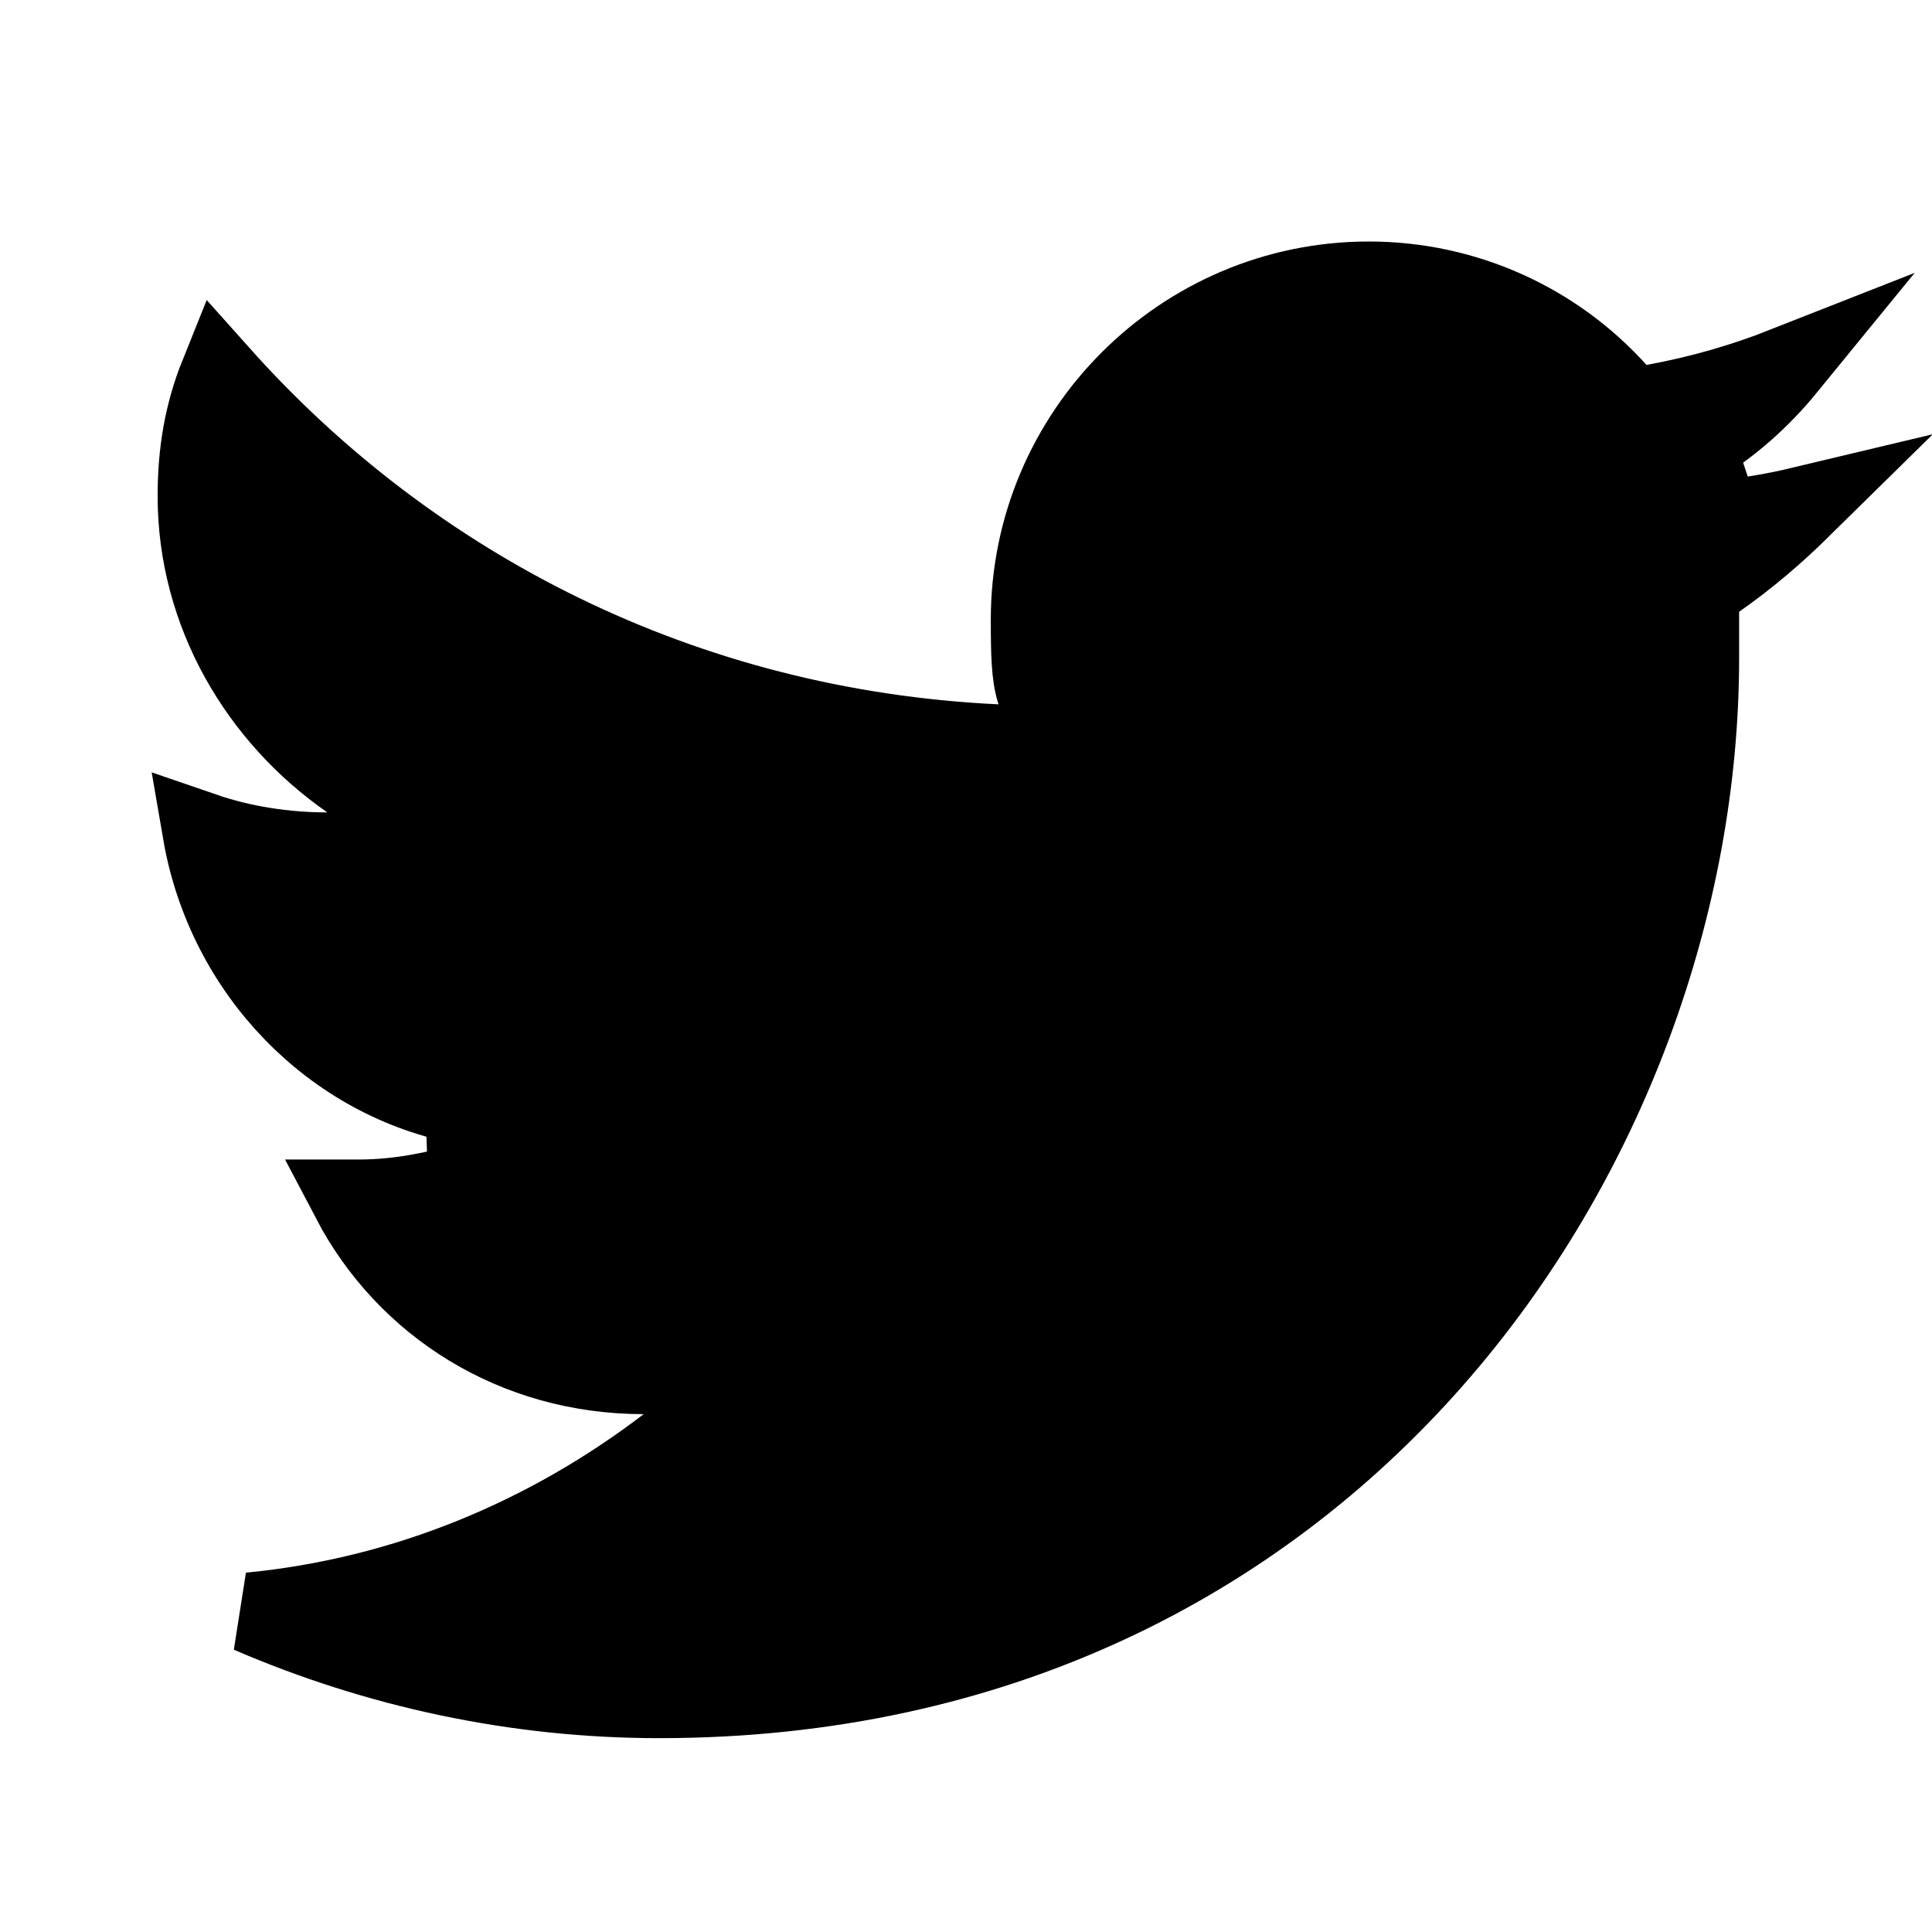
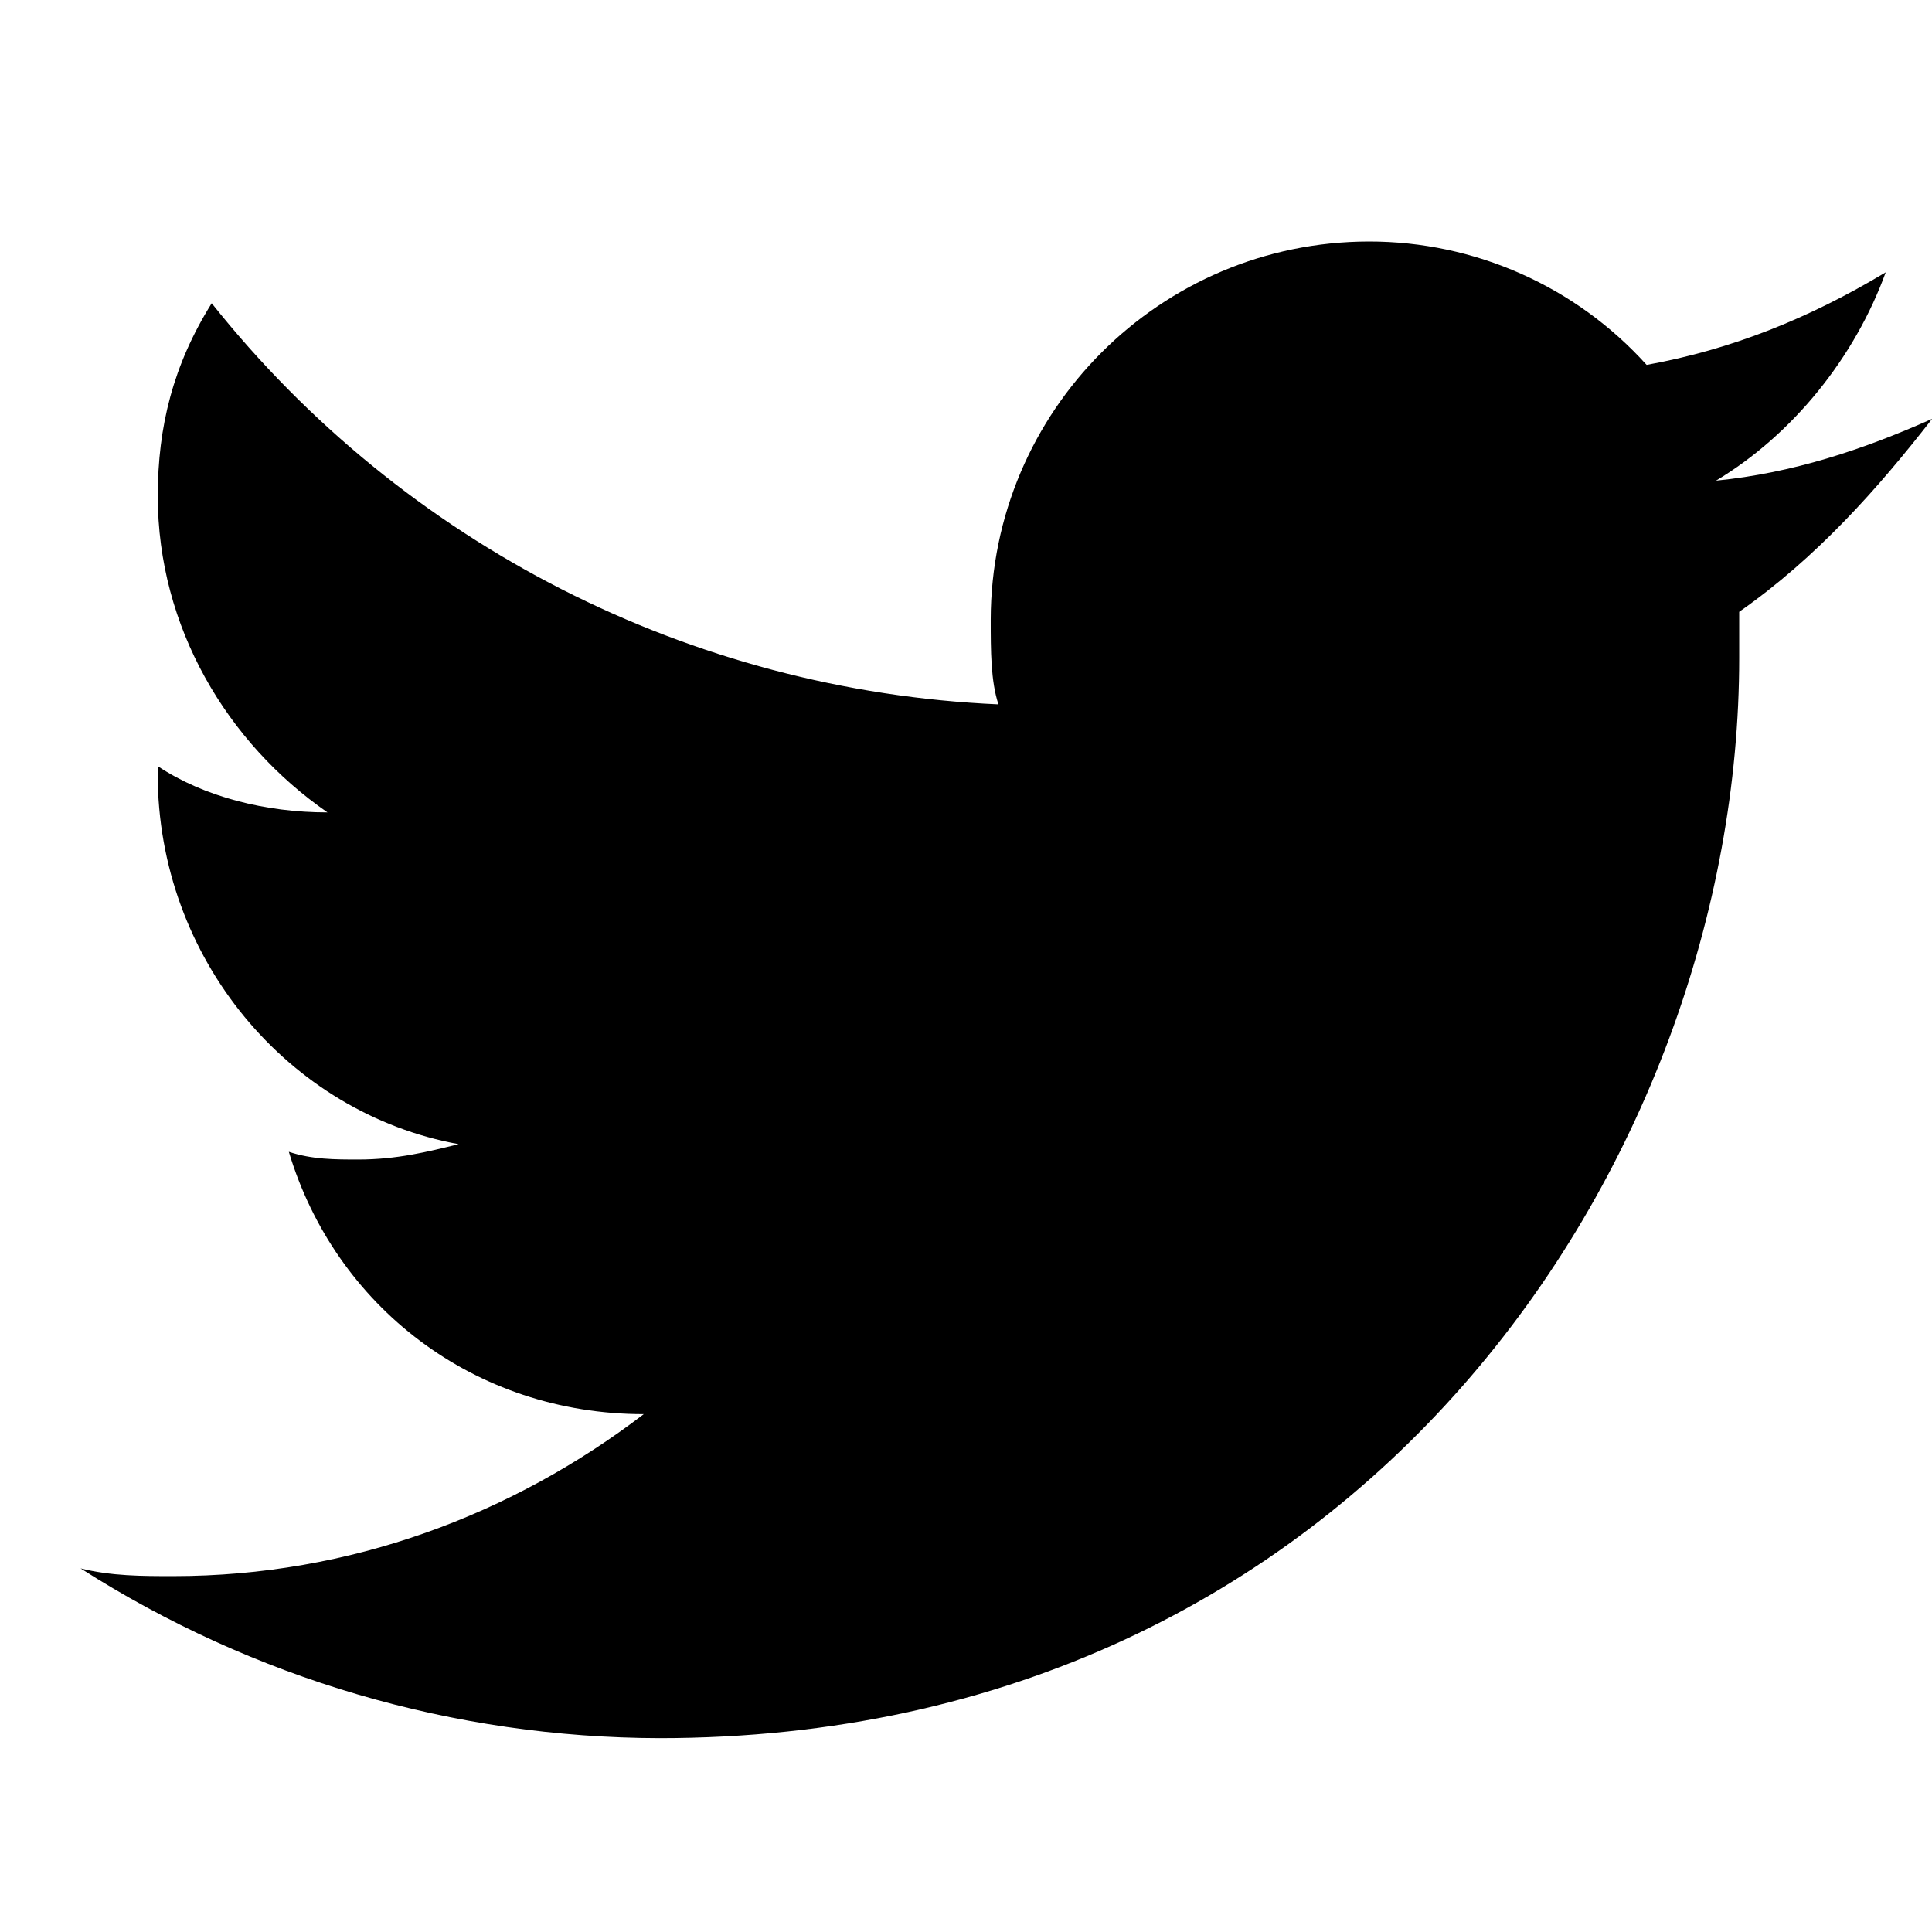
- <svg xmlns="http://www.w3.org/2000/svg" width="24" height="24" viewBox="0 0 24 24" fill="none">
-   <path d="M22.186 4.557C21.865 4.95 21.482 5.289 21.059 5.542L21.366 6.468C21.717 6.433 22.054 6.375 22.381 6.297C22.052 6.621 21.7 6.923 21.317 7.19L21.104 7.34V7.6V7.601V7.602V7.603V7.604V7.606V7.607V7.608V7.609V7.61V7.611V7.612V7.613V7.615V7.616V7.617V7.618V7.619V7.62V7.621V7.622V7.624V7.625V7.626V7.627V7.628V7.629V7.63V7.631V7.633V7.634V7.635V7.636V7.637V7.638V7.639V7.64V7.642V7.643V7.644V7.645V7.646V7.647V7.648V7.649V7.651V7.652V7.653V7.654V7.655V7.656V7.657V7.658V7.66V7.661V7.662V7.663V7.664V7.665V7.666V7.667V7.669V7.67V7.671V7.672V7.673V7.674V7.675V7.676V7.677V7.679V7.68V7.681V7.682V7.683V7.684V7.685V7.686V7.688V7.689V7.69V7.691V7.692V7.693V7.694V7.695V7.697V7.698V7.699V7.7V7.701V7.702V7.703V7.704V7.706V7.707V7.708V7.709V7.71V7.711V7.712V7.713V7.715V7.716V7.717V7.718V7.719V7.72V7.721V7.722V7.724V7.725V7.726V7.727V7.728V7.729V7.73V7.731V7.733V7.734V7.735V7.736V7.737V7.738V7.739V7.74V7.742V7.743V7.744V7.745V7.746V7.747V7.748V7.749V7.75V7.752V7.753V7.754V7.755V7.756V7.757V7.758V7.759V7.761V7.762V7.763V7.764V7.765V7.766V7.767V7.768V7.77V7.771V7.772V7.773V7.774V7.775V7.776V7.777V7.779V7.78V7.781V7.782V7.783V7.784V7.785V7.786V7.788V7.789V7.79V7.791V7.792V7.793V7.794V7.795V7.797V7.798V7.799V7.8V7.801V7.802V7.803V7.804V7.806V7.807V7.808V7.809V7.81V7.811V7.812V7.813V7.814V7.816V7.817V7.818V7.819V7.82V7.821V7.822V7.823V7.825V7.826V7.827V7.828V7.829V7.83V7.831V7.832V7.834V7.835V7.836V7.837V7.838V7.839V7.84V7.841V7.843V7.844V7.845V7.846V7.847V7.848V7.849V7.85V7.852V7.853V7.854V7.855V7.856V7.857V7.858V7.859V7.861V7.862V7.863V7.864V7.865V7.866V7.867V7.868V7.87V7.871V7.872V7.873V7.874V7.875V7.876V7.877V7.879V7.88V7.881V7.882V7.883V7.884V7.885V7.886V7.888V7.889V7.89V7.891V7.892V7.893V7.894V7.895V7.896V7.898V7.899V7.9V7.901V7.902V7.903V7.904V7.905V7.907V7.908V7.909V7.91V7.911V7.912V7.913V7.914V7.916V7.917V7.918V7.919V7.92V7.921V7.922V7.923V7.925V7.926V7.927V7.928V7.929V7.93V7.931V7.932V7.934V7.935V7.936V7.937V7.938V7.939V7.94V7.941V7.943V7.944V7.945V7.946V7.947V7.948V7.949V7.95V7.952V7.953V7.954V7.955V7.956V7.957V7.958V7.959V7.96V7.962V7.963V7.964V7.965V7.966V7.967V7.968V7.969V7.971V7.972V7.973V7.974V7.975V7.976V7.977V7.978V7.98V7.981V7.982V7.983V7.984V7.985V7.986V7.987V7.989V7.99V7.991V7.992V7.993V7.994V7.995V7.996V7.998V7.999V8V8.001V8.002V8.003V8.004V8.005V8.007V8.008V8.009V8.01V8.011V8.012V8.013V8.014V8.016V8.017V8.018V8.019V8.02V8.021V8.022V8.023V8.025V8.026V8.027V8.028V8.029V8.03V8.031V8.032V8.034V8.035V8.036V8.037V8.038V8.039V8.04V8.041V8.042V8.044V8.045V8.046V8.047V8.048V8.049V8.05V8.051V8.053V8.054V8.055V8.056V8.057V8.058V8.059V8.06V8.062V8.063V8.064V8.065V8.066V8.067V8.068V8.069V8.071V8.072V8.073V8.074V8.075V8.076V8.077V8.078V8.08V8.081V8.082V8.083V8.084V8.085V8.086V8.087V8.089V8.09V8.091V8.092V8.093V8.094V8.095V8.096V8.098V8.099V8.1V8.101V8.102V8.103V8.104V8.105V8.106V8.108V8.109V8.11V8.111V8.112V8.113V8.114V8.115V8.117V8.118V8.119V8.12V8.121V8.122V8.123V8.124V8.126V8.127V8.128V8.129V8.13V8.131V8.132V8.133V8.135V8.136V8.137V8.138V8.139V8.14V8.141V8.142V8.144V8.145V8.146V8.147V8.148V8.149V8.15V8.151V8.153V8.154V8.155V8.156V8.157V8.158V8.159V8.16V8.162V8.163V8.164V8.165V8.166V8.167V8.168V8.169V8.171V8.172V8.173V8.174V8.175C21.104 14.191 16.574 21.092 8.188 21.092C6.413 21.092 4.685 20.717 3.103 20.034C5.052 19.846 6.828 19.09 8.3 17.964L9.473 17.067H7.996C6.397 17.067 5.052 16.208 4.368 14.904C4.387 14.904 4.407 14.904 4.425 14.904C4.434 14.904 4.442 14.904 4.45 14.904C4.991 14.904 5.424 14.796 5.803 14.701L5.817 14.698L5.785 13.721C4.145 13.422 2.817 12.068 2.52 10.342C3.011 10.511 3.544 10.592 4.067 10.592H5.667L4.351 9.681C3.226 8.901 2.458 7.611 2.458 6.162C2.458 5.624 2.54 5.136 2.731 4.661C5.104 7.318 8.483 9.064 12.38 9.249L13.109 9.284L12.879 8.592C12.814 8.398 12.808 8.108 12.808 7.696C12.808 5.384 14.693 3.5 17.004 3.5C18.202 3.5 19.313 4.013 20.082 4.868L20.269 5.075L20.544 5.025C21.115 4.921 21.658 4.765 22.186 4.557Z" fill="black" stroke="black" />
+ <svg xmlns="http://www.w3.org/2000/svg" width="24" height="24" viewBox="0 0 24 24">
+   <path d="M24 5.204c-.863.384-1.725.671-2.683.767.958-.575 1.725-1.534 2.108-2.588-.958.575-1.917.959-2.97 1.15A4.64 4.64 0 0 0 17.004 3a4.704 4.704 0 0 0-4.697 4.696c0 .383 0 .767.096 1.054A13.232 13.232 0 0 1 2.63 3.767c-.479.766-.67 1.533-.67 2.395 0 1.63.862 3.067 2.108 3.93-.767 0-1.534-.192-2.109-.575v.096c0 2.3 1.63 4.216 3.738 4.6-.383.095-.767.191-1.246.191-.288 0-.575 0-.863-.096.575 1.917 2.3 3.259 4.409 3.259-1.63 1.245-3.642 2.012-5.846 2.012-.383 0-.767 0-1.15-.096a13.415 13.415 0 0 0 7.188 2.109c8.72 0 13.416-7.188 13.416-13.417V7.6c.959-.67 1.725-1.533 2.396-2.396z" />
</svg>
